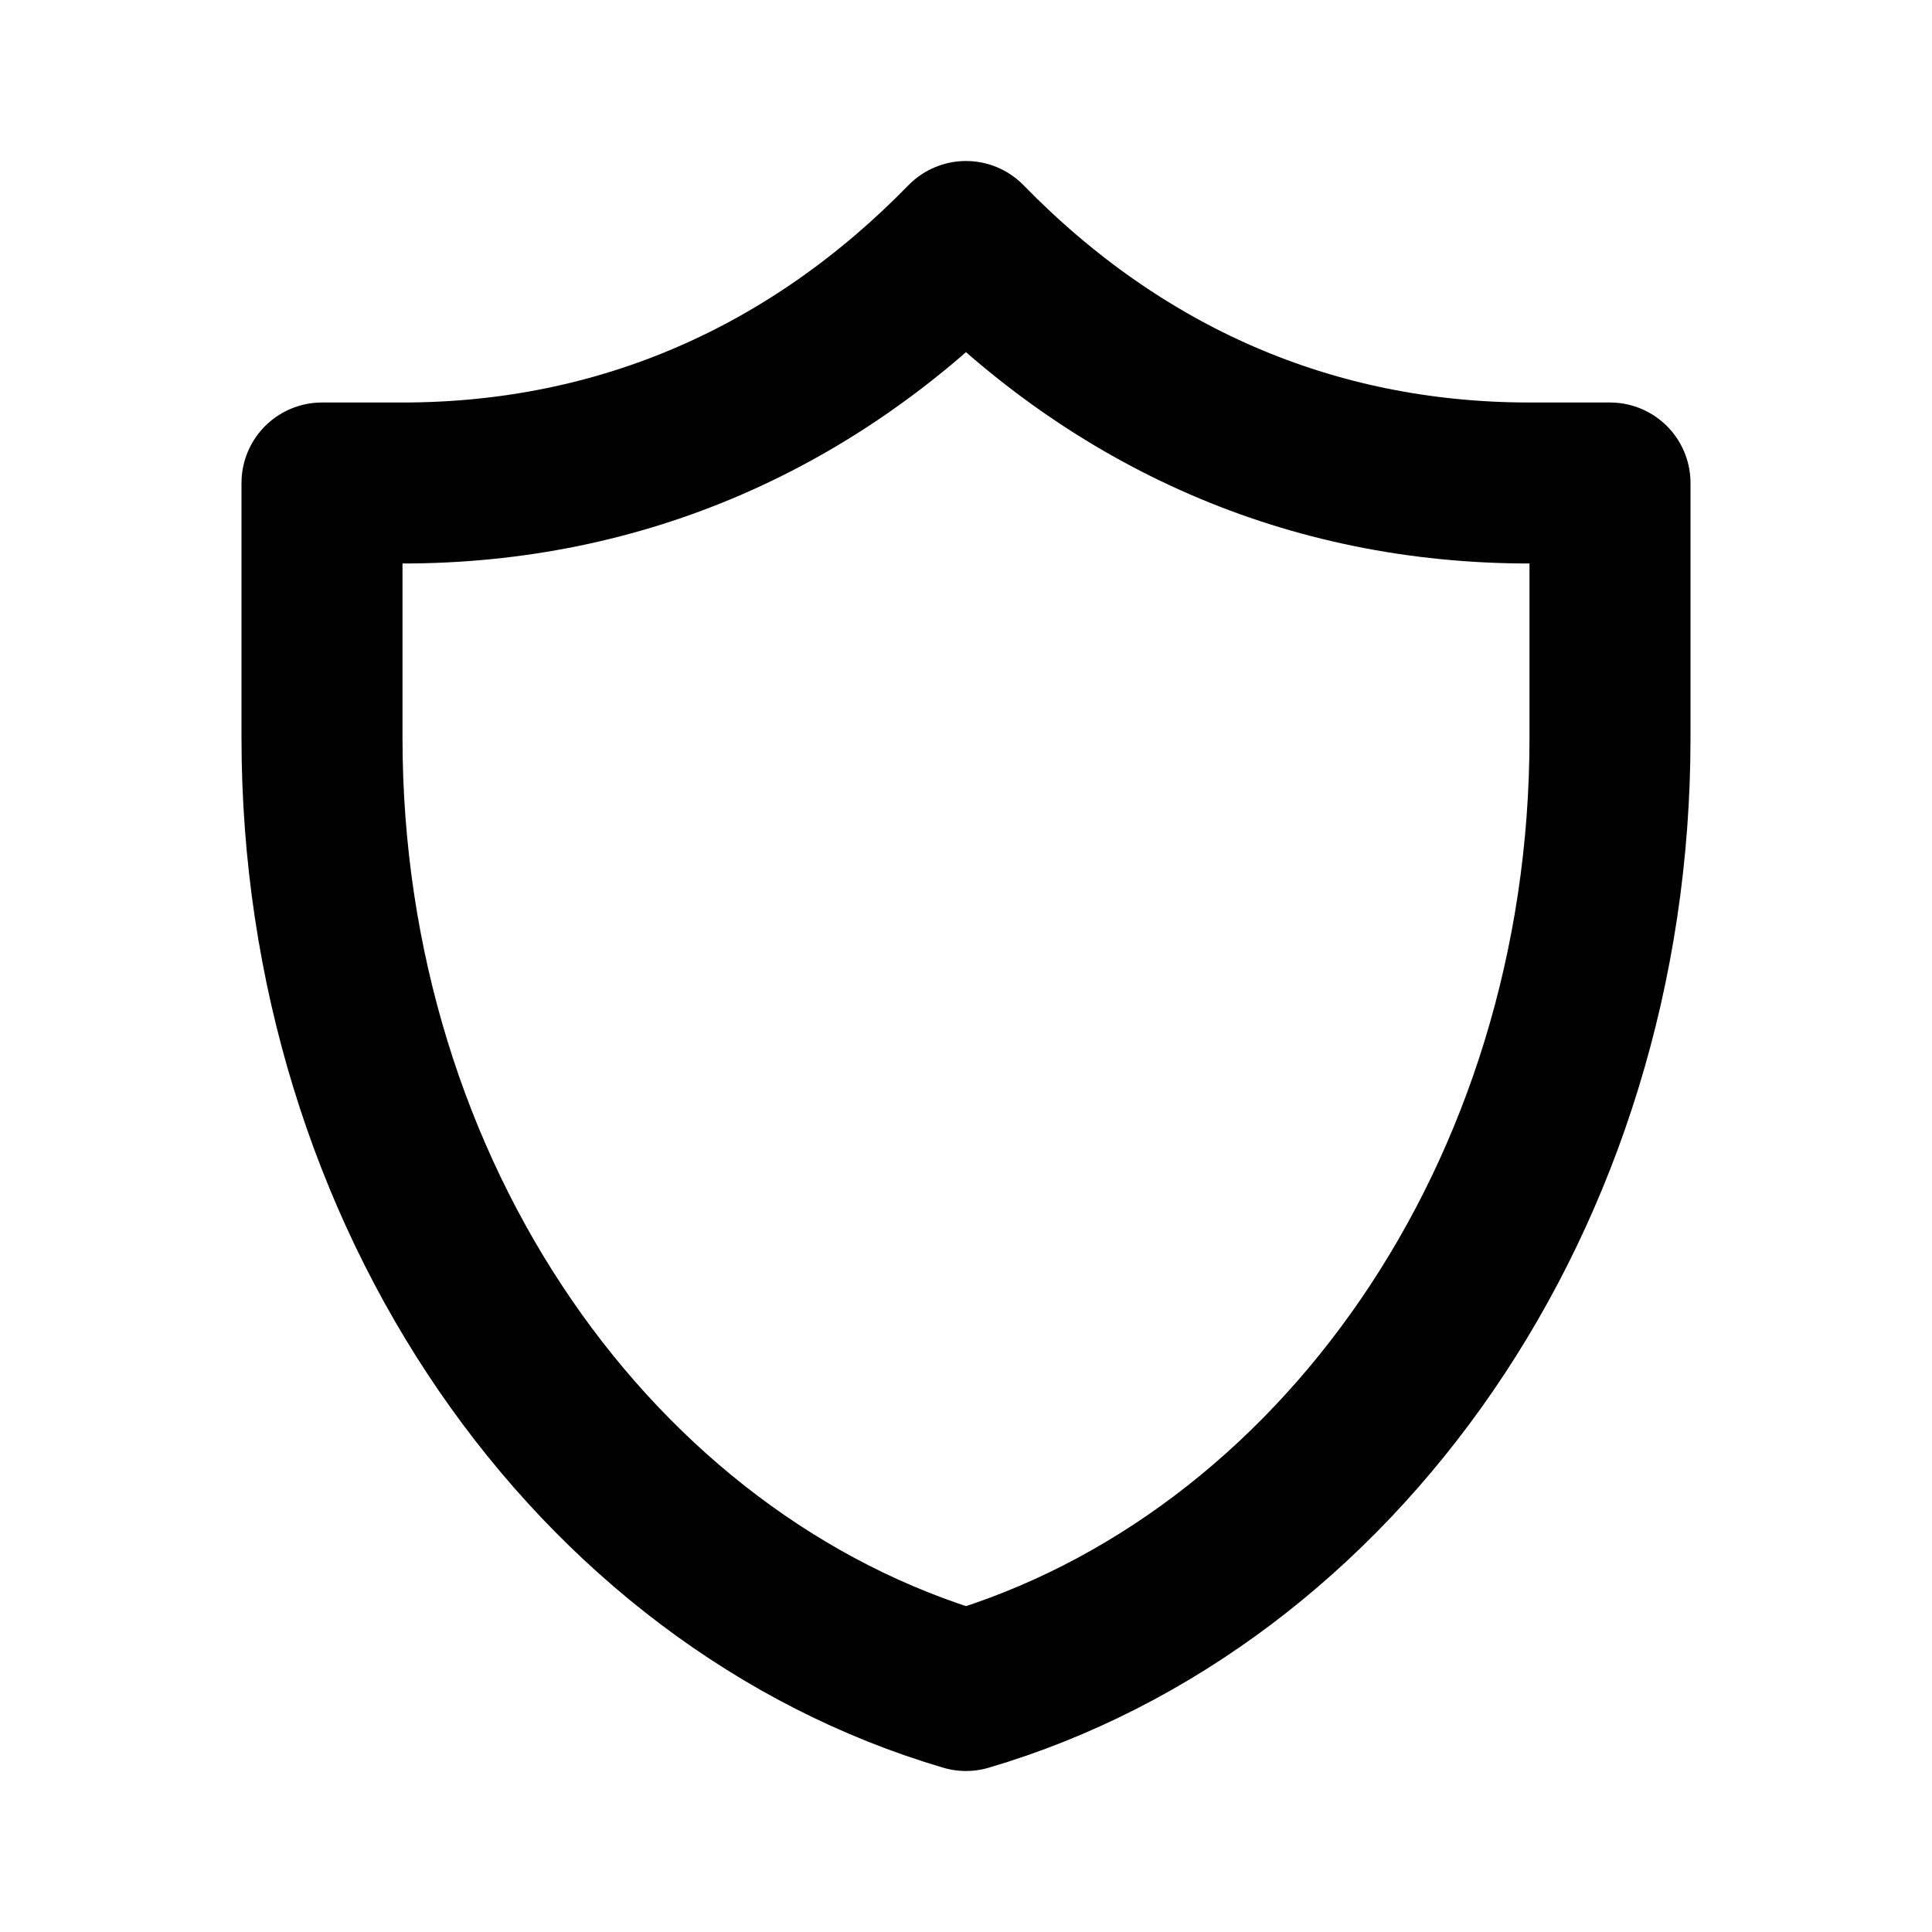
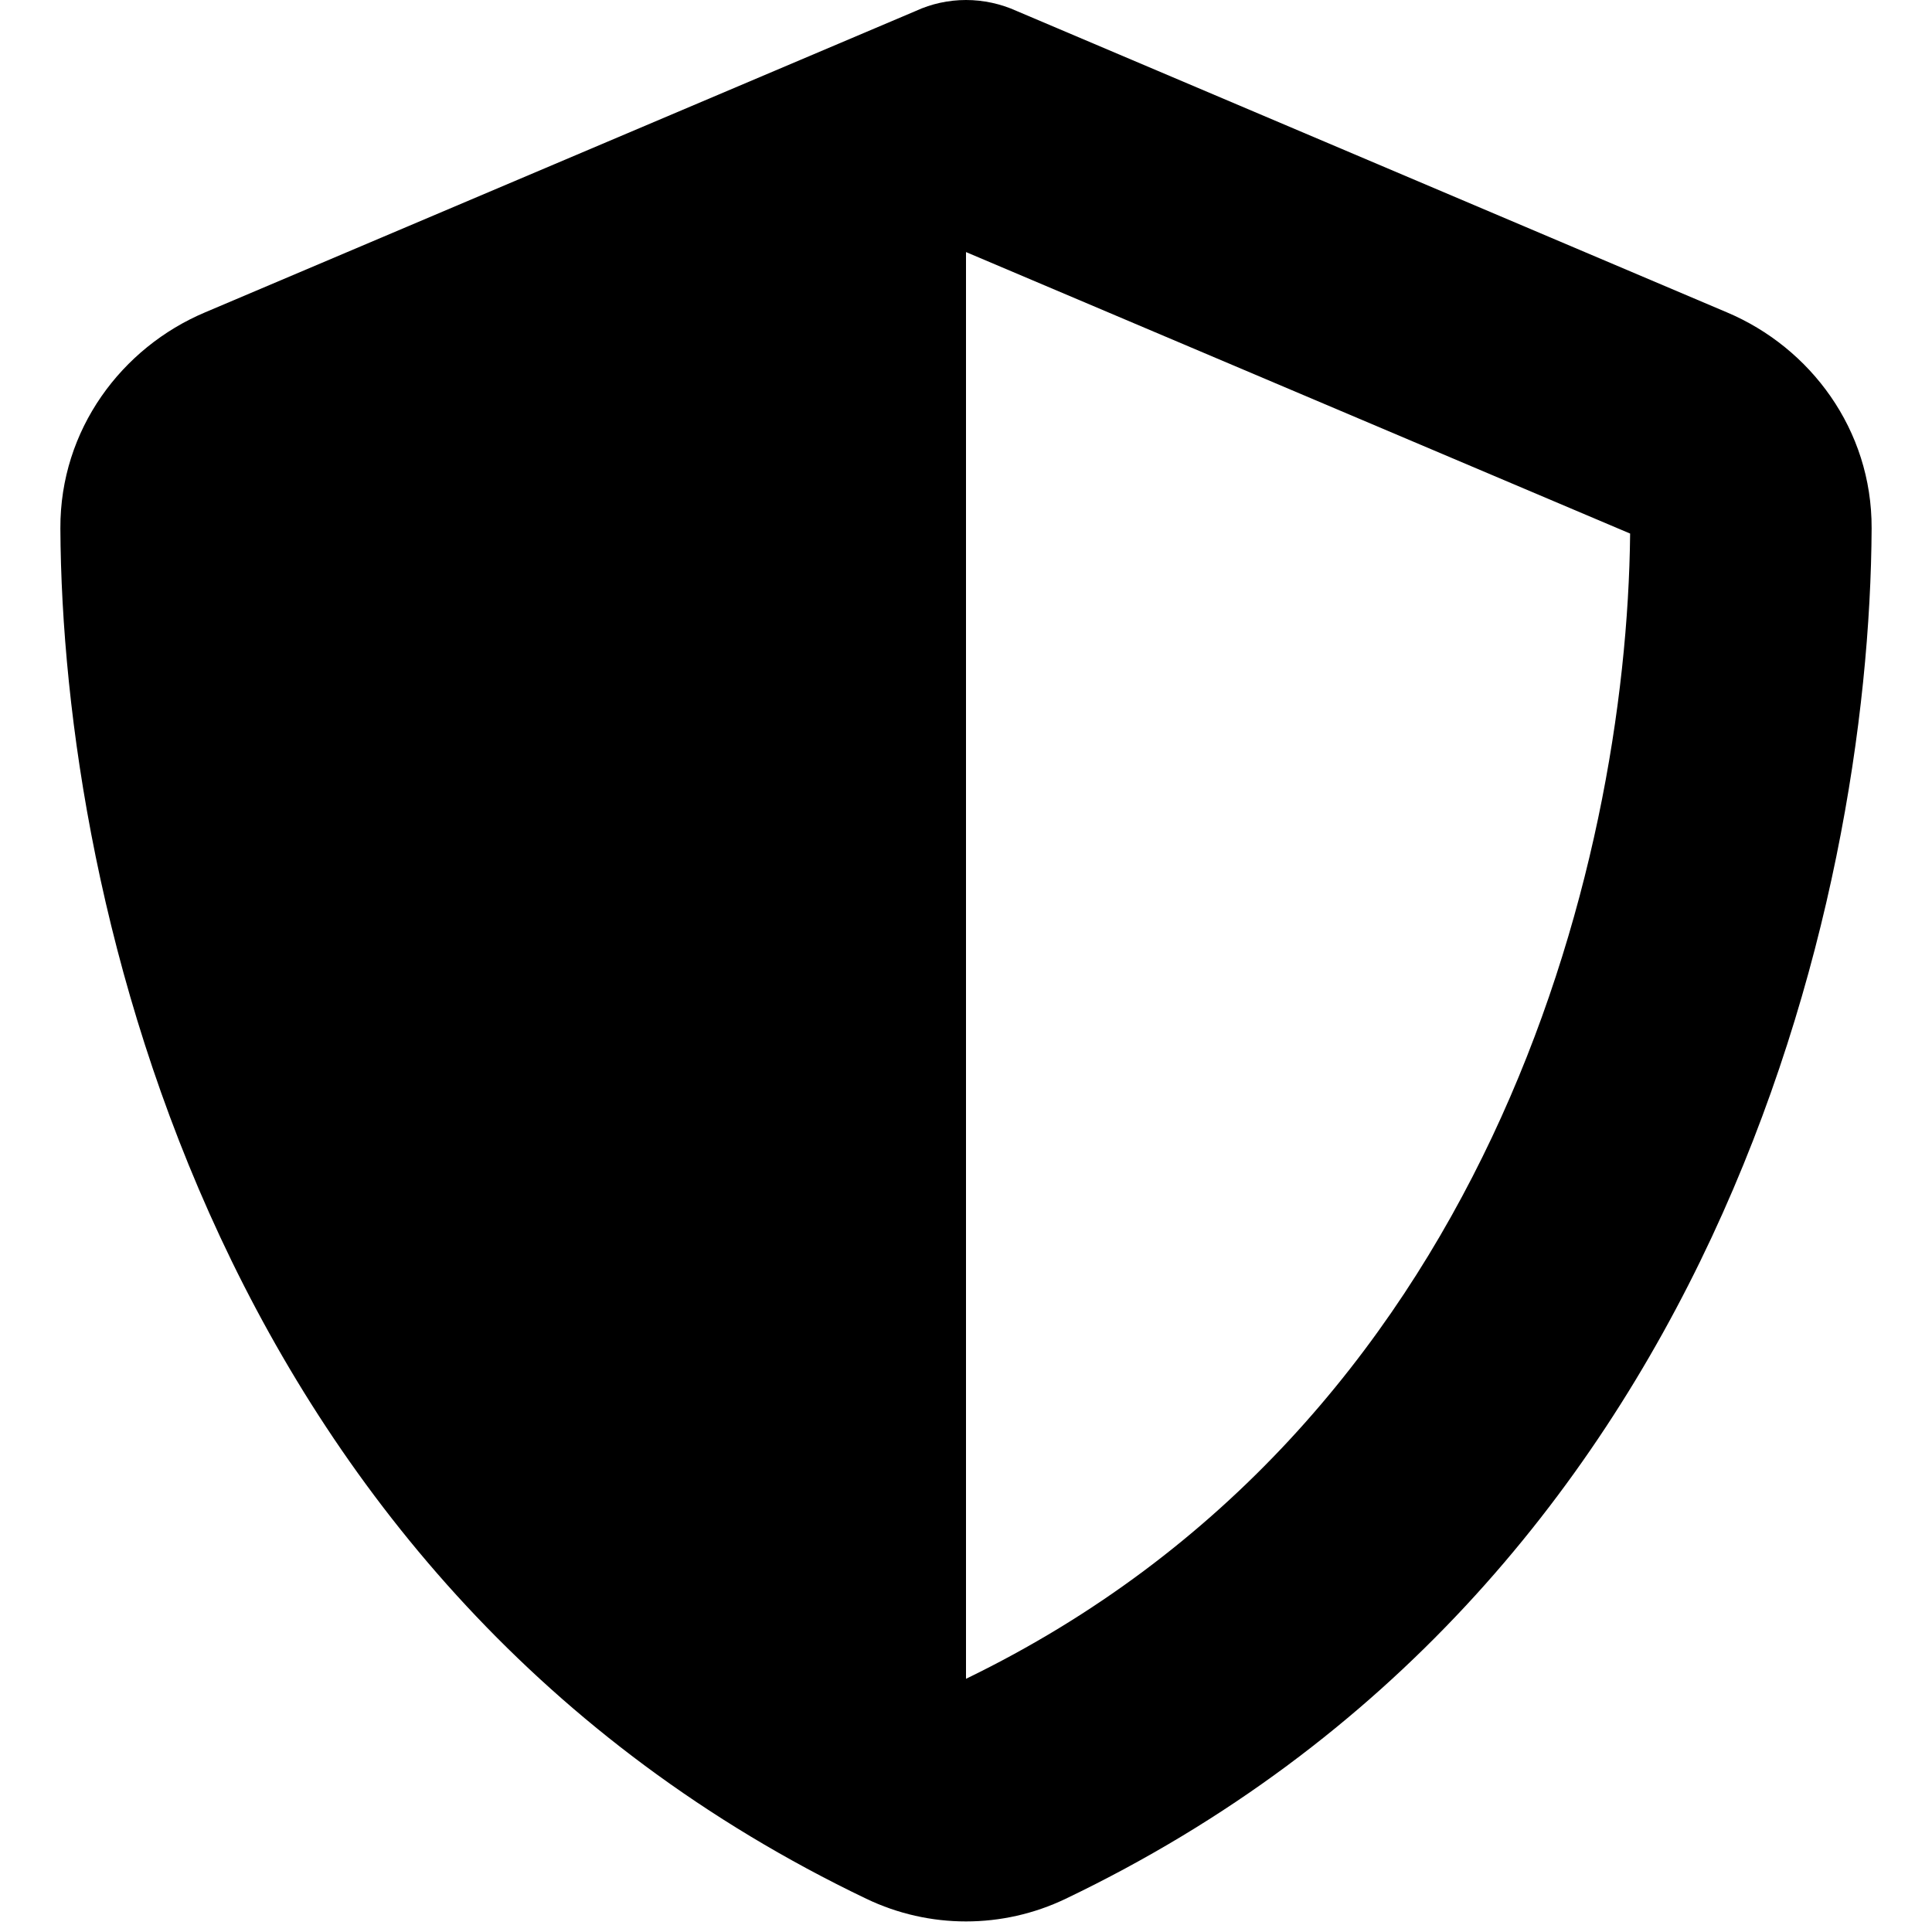
- <svg xmlns="http://www.w3.org/2000/svg" width="800px" height="800px" viewBox="0 0 24 24" fill="none">
-   <path d="M20 6C20 6 19.184 6 19 6C16.268 6 13.887 4.935 12 3C10.113 4.935 7.732 6 5 6C4.816 6 4 6 4 6C4 6 4 8 4 9.166C4 14.86 7.399 19.644 12 21C16.601 19.644 20 14.86 20 9.166C20 8 20 6 20 6Z" stroke="#000000" stroke-width="2" stroke-linecap="round" stroke-linejoin="round" />
+ <svg xmlns="http://www.w3.org/2000/svg" viewBox="0 0 512 512">
+   <path d="M256 0c4.6 0 9.2 1 13.4 2.9L457.7 82.8c22 9.3 38.4 31 38.3 57.2c-.5 99.2-41.3 280.7-213.6 363.2c-16.7 8-36.1 8-52.8 0C57.3 420.7 16.5 239.2 16 140c-.1-26.2 16.3-47.9 38.3-57.2L242.7 2.9C246.8 1 251.4 0 256 0zm0 66.8l0 378.1C394 378 431.1 230.1 432 141.4L256 66.8s0 0 0 0z" />
</svg>
